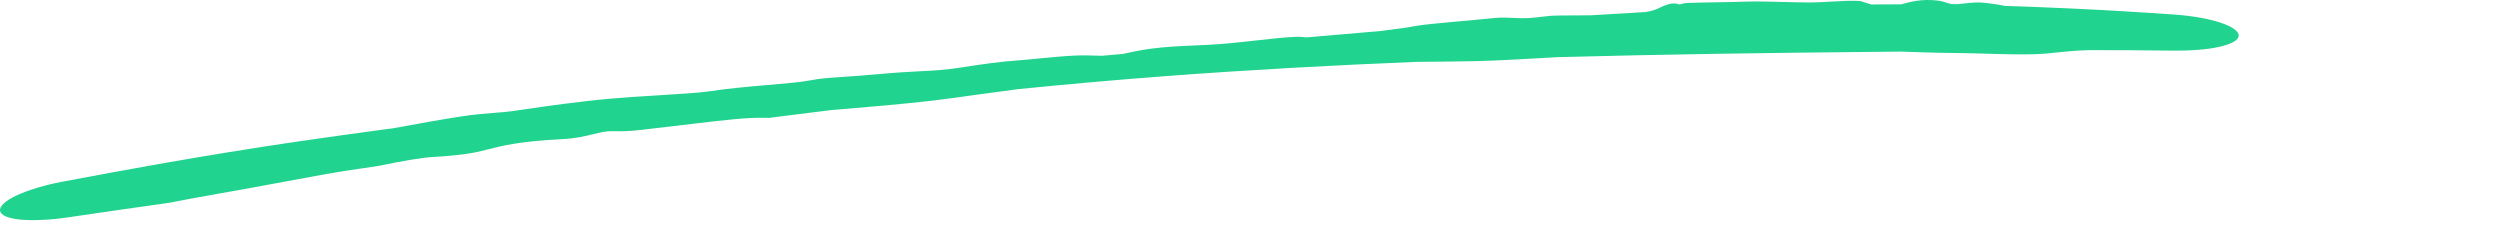
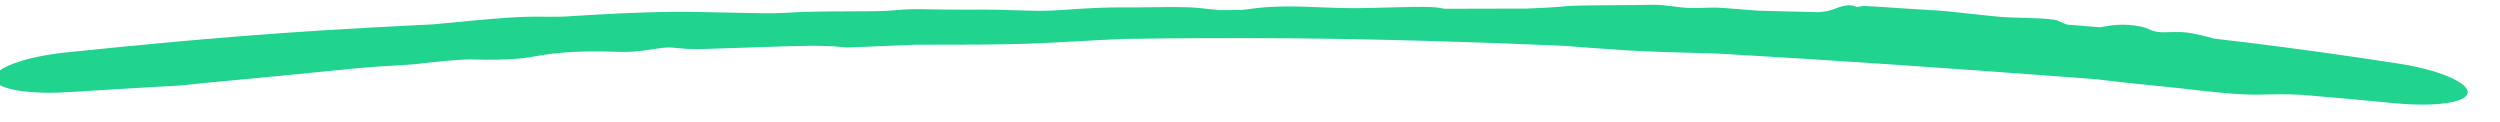
- <svg xmlns="http://www.w3.org/2000/svg" width="771" height="70" viewBox="0 0 771 70" fill="none">
-   <path d="M586.677 1.242C589.198 0.553 592.652 -0.386 597.485 0.167C598.706 0.308 599.503 0.569 600.203 0.803C600.894 1.033 601.512 1.239 602.415 1.284C603.441 1.336 604.653 1.2 605.972 1.053C607.824 0.847 609.892 0.619 611.958 0.858C612.099 0.874 612.251 0.892 612.408 0.909C613.906 1.08 616.12 1.335 618.314 1.832C624.818 2.029 631.478 2.284 637.992 2.587C648.818 3.091 659.877 3.742 670.716 4.503C676.064 4.878 681.126 5.766 684.804 6.99C688.482 8.214 690.484 9.66 690.408 11.031C690.33 12.402 688.183 13.608 684.419 14.448C680.654 15.286 675.572 15.687 670.25 15.616C661.644 15.499 653.089 15.457 644.404 15.459C643.956 15.476 643.506 15.492 643.058 15.507C639.722 15.617 636.61 15.936 633.489 16.263C632.773 16.338 632.054 16.414 631.333 16.488C625.826 17.039 615.327 16.642 609.534 16.464C609.428 16.461 609.321 16.459 609.215 16.455C607.839 16.412 606.536 16.395 605.007 16.379C601.348 16.344 596.447 16.287 586.204 15.915C583.22 15.946 580.228 15.976 577.231 16.004C544.997 16.305 512.742 16.756 480.469 17.621C480.061 17.644 479.647 17.667 479.228 17.691C471.143 18.141 461.129 18.749 454.813 18.863C446.786 19.004 441.33 19.049 436.849 19.077C411.197 20.119 385.611 21.512 359.986 23.441C352.012 24.04 343.909 24.703 335.932 25.414C328.614 26.066 321.137 26.775 313.799 27.509C309.527 28.057 305.488 28.616 301.687 29.146C296.368 29.887 291.659 30.555 287.772 31.012C278.415 32.11 267.597 32.998 259.741 33.662C258.433 33.773 257.196 33.879 256.055 33.978C249.728 34.754 243.448 35.546 237.223 36.347C236.805 36.339 236.362 36.332 235.923 36.323C230.416 36.212 223.795 36.974 213.476 38.205C208.904 38.752 203.634 39.387 197.497 40.081C193.553 40.528 191.48 40.493 189.755 40.468C189.251 40.46 188.778 40.453 188.302 40.459C186.67 40.48 185.001 40.884 183.037 41.361C180.491 41.979 177.445 42.721 173.362 42.915C160.117 43.568 154.533 45.02 150.31 46.11C149.037 46.435 147.887 46.729 146.705 46.965C142.868 47.731 137.384 48.218 133.273 48.435C130.079 48.596 123.358 49.795 118.515 50.822C116.665 51.212 114.171 51.566 111.222 51.988C108.073 52.438 104.464 52.957 100.678 53.652C91.269 55.385 85.901 56.367 81.879 57.112C80.718 57.326 79.641 57.526 78.57 57.726C75.288 58.343 70.779 59.13 66.5 59.891C61.377 60.802 56.153 61.743 52.107 62.55C41.813 64.004 31.476 65.47 20.9 67.042C15.646 67.818 10.372 68.093 6.419 67.737C2.502 67.373 0.274 66.401 0.022 65.024C-0.218 63.645 1.537 61.958 5.11 60.279C8.718 58.594 13.805 57.075 19.044 56.075C29.953 54.004 40.574 52.051 51.272 50.182C64.442 47.884 77.376 45.769 90.716 43.81C99.705 42.49 109.236 41.158 118.256 39.957C119.202 39.831 120.151 39.706 121.103 39.58C128.918 38.144 136.429 36.807 141.906 35.959C146.406 35.263 149.794 35 152.551 34.795C154.476 34.651 156.188 34.524 157.911 34.283C158.836 34.154 160.101 33.968 161.632 33.743C167.976 32.814 178.388 31.307 188.225 30.432C192.637 30.037 197.512 29.738 202.341 29.44C209.215 29.016 215.682 28.633 218.826 28.151C224.402 27.296 230.936 26.719 236.695 26.223C242.115 25.758 246.897 25.357 249.59 24.827C252.801 24.195 255.621 24.003 259.746 23.729C262.589 23.541 266.085 23.312 270.849 22.87C276.342 22.362 280.311 22.152 283.607 21.984C288.252 21.747 291.759 21.57 296.949 20.734C302.73 19.803 308.765 18.993 313.528 18.657C315.701 18.504 318.184 18.258 320.774 18.005C324.195 17.67 327.835 17.32 331.119 17.154C333.828 17.016 336.088 17.088 338.089 17.153C338.713 17.173 339.313 17.191 339.893 17.203C342.05 17.01 344.21 16.817 346.372 16.622C346.719 16.549 347.083 16.469 347.463 16.386C349.368 15.97 351.728 15.46 354.642 15.061C359.246 14.43 363.326 14.247 367.637 14.061C370.992 13.916 374.493 13.769 378.487 13.411C381.198 13.168 384.283 12.821 387.345 12.48C391.892 11.973 396.392 11.482 399.536 11.359C400.714 11.312 401.739 11.411 402.749 11.509C402.754 11.51 402.758 11.51 402.763 11.511C402.831 11.518 402.9 11.524 402.968 11.531C410.573 10.86 418.194 10.201 425.823 9.559C426.482 9.473 427.149 9.386 427.808 9.301C431.029 8.887 434.16 8.491 436.194 8.079C438.397 7.633 443.976 7.113 449.859 6.587C453.71 6.243 457.696 5.894 460.945 5.548C462.844 5.346 464.661 5.427 466.529 5.512C468.271 5.591 470.061 5.674 472.004 5.534C472.978 5.464 474.026 5.34 475.146 5.207C476.13 5.091 477.175 4.967 478.27 4.87C479.287 4.781 481.561 4.768 484.476 4.757C486.277 4.75 488.323 4.744 490.468 4.721C496.126 4.365 501.772 4.031 507.45 3.72C508.628 3.522 509.648 3.284 510.451 2.997C511.028 2.792 511.516 2.554 512.018 2.311C512.701 1.98 513.407 1.638 514.388 1.351C515.154 1.127 516.063 1.016 516.678 1.077C516.964 1.106 517.186 1.17 517.387 1.229C517.617 1.296 517.823 1.355 518.07 1.345C518.249 1.337 518.434 1.279 518.66 1.207C519.022 1.093 519.493 0.945 520.216 0.916C522.907 0.811 525.958 0.758 528.975 0.711C532.322 0.659 535.589 0.615 538.187 0.509C541.097 0.39 545.247 0.485 549.392 0.593C552.297 0.668 555.22 0.748 557.715 0.759C560.161 0.77 562.703 0.62 565.16 0.479C568.111 0.309 570.945 0.15 573.352 0.296C573.838 0.326 574.445 0.532 575.214 0.79C575.758 0.973 576.384 1.183 577.095 1.375C580.183 1.347 583.265 1.334 586.34 1.334C586.448 1.305 586.559 1.275 586.671 1.244C586.673 1.244 586.675 1.242 586.677 1.242Z" fill="#20D38E" />
+ <svg xmlns="http://www.w3.org/2000/svg" width="700" height="34" viewBox="0 0 700 34" fill="none">
+   <path d="M 588.40 7.57 C 590.97 7.10 594.49 6.45 599.26 7.41 C 600.47 7.65 601.24 7.98 601.92 8.27 C 602.59 8.55 603.19 8.81 604.08 8.93 C 605.10 9.07 606.32 9.04 607.65 9.00 C 609.51 8.95 611.59 8.89 613.63 9.31 C 613.77 9.33 613.92 9.36 614.07 9.39 C 615.55 9.69 617.74 10.13 619.88 10.81 C 626.34 11.55 632.96 12.36 639.43 13.21 C 650.17 14.62 661.14 16.19 671.87 17.85 C 677.17 18.68 682.14 19.98 685.71 21.51 C 689.27 23.04 691.14 24.65 690.95 26.01 C 690.76 27.37 688.52 28.39 684.70 28.91 C 680.88 29.43 675.78 29.41 670.48 28.89 C 661.91 28.05 653.39 27.30 644.74 26.57 C 644.29 26.55 643.84 26.53 643.39 26.51 C 640.06 26.34 636.93 26.39 633.79 26.46 C 633.07 26.47 632.35 26.49 631.63 26.50 C 626.09 26.59 615.66 25.32 609.91 24.65 C 609.80 24.64 609.69 24.63 609.59 24.62 C 608.22 24.46 606.92 24.33 605.40 24.19 C 601.76 23.85 596.88 23.38 586.70 22.16 C 583.73 21.94 580.74 21.72 577.76 21.49 C 545.61 19.09 513.43 16.85 481.20 15.01 C 480.79 15.00 480.37 14.98 479.95 14.97 C 471.86 14.74 461.83 14.51 455.53 14.10 C 447.52 13.57 442.08 13.16 437.61 12.81 C 411.96 11.70 386.35 10.95 360.65 10.72 C 352.65 10.66 344.52 10.64 336.51 10.68 C 329.17 10.72 321.66 10.80 314.28 10.91 C 309.98 11.10 305.91 11.32 302.08 11.53 C 296.72 11.83 291.97 12.10 288.06 12.23 C 278.64 12.54 267.78 12.52 259.90 12.52 C 258.59 12.52 257.35 12.52 256.20 12.53 C 249.83 12.77 243.51 13.04 237.24 13.31 C 236.82 13.27 236.38 13.23 235.94 13.18 C 230.47 12.61 223.80 12.81 213.42 13.18 C 208.82 13.34 203.51 13.53 197.34 13.71 C 193.37 13.83 191.31 13.62 189.59 13.45 C 189.09 13.40 188.62 13.35 188.14 13.32 C 186.52 13.20 184.82 13.46 182.82 13.78 C 180.23 14.18 177.14 14.66 173.05 14.51 C 159.80 14.06 154.11 15.04 149.81 15.77 C 148.52 15.99 147.35 16.18 146.15 16.32 C 142.26 16.76 136.76 16.79 132.64 16.66 C 129.44 16.55 122.65 17.19 117.73 17.80 C 115.86 18.04 113.34 18.18 110.37 18.36 C 107.19 18.54 103.55 18.76 99.72 19.13 C 90.20 20.07 84.77 20.60 80.70 21.01 C 79.53 21.12 78.44 21.23 77.35 21.34 C 74.03 21.68 69.47 22.09 65.14 22.49 C 59.96 22.97 54.68 23.47 50.58 23.93 C 40.20 24.52 29.77 25.12 19.10 25.80 C 13.80 26.13 8.53 25.97 4.62 25.28 C 0.74 24.59 -1.40 23.43 -1.53 22.04 C -1.66 20.65 0.23 19.11 3.94 17.74 C 7.67 16.36 12.87 15.27 18.17 14.72 C 29.22 13.56 39.96 12.51 50.78 11.54 C 64.10 10.35 77.16 9.33 90.62 8.49 C 99.69 7.93 109.30 7.40 118.39 6.96 C 119.34 6.91 120.29 6.86 121.25 6.82 C 129.16 6.04 136.76 5.34 142.29 4.95 C 146.83 4.63 150.23 4.65 152.99 4.68 C 154.92 4.70 156.64 4.72 158.38 4.62 C 159.31 4.57 160.58 4.49 162.13 4.39 C 168.53 4.00 179.03 3.37 188.91 3.32 C 193.34 3.29 198.22 3.40 203.06 3.51 C 209.94 3.66 216.42 3.82 219.59 3.61 C 225.22 3.22 231.78 3.19 237.56 3.18 C 243.00 3.17 247.80 3.17 250.52 2.87 C 253.78 2.51 256.60 2.55 260.74 2.62 C 263.59 2.67 267.09 2.74 271.87 2.70 C 277.39 2.65 281.36 2.77 284.66 2.88 C 289.31 3.03 292.82 3.15 298.06 2.75 C 303.90 2.31 309.98 2.01 314.75 2.07 C 316.93 2.10 319.43 2.06 322.03 2.03 C 325.47 1.98 329.12 1.94 332.41 2.04 C 335.12 2.13 337.37 2.39 339.36 2.63 C 339.98 2.70 340.57 2.77 341.15 2.83 C 343.31 2.82 345.48 2.80 347.65 2.79 C 348.01 2.75 348.38 2.70 348.76 2.65 C 350.69 2.39 353.09 2.08 356.03 1.93 C 360.67 1.68 364.75 1.84 369.06 2.02 C 372.41 2.15 375.92 2.30 379.93 2.28 C 382.65 2.26 385.75 2.18 388.83 2.09 C 393.40 1.97 397.93 1.85 401.07 1.99 C 402.25 2.05 403.26 2.23 404.26 2.41 C 404.27 2.41 404.27 2.42 404.27 2.42 C 404.34 2.43 404.41 2.44 404.48 2.45 C 412.11 2.42 419.76 2.40 427.42 2.40 C 428.08 2.37 428.75 2.34 429.42 2.31 C 432.66 2.17 435.81 2.03 437.88 1.79 C 440.11 1.53 445.71 1.48 451.62 1.45 C 455.48 1.43 459.49 1.42 462.75 1.34 C 464.66 1.30 466.46 1.53 468.32 1.77 C 470.05 2.00 471.83 2.23 473.77 2.25 C 474.75 2.27 475.80 2.23 476.93 2.19 C 477.92 2.16 478.97 2.12 480.07 2.12 C 481.09 2.11 483.36 2.29 486.27 2.52 C 488.06 2.67 490.10 2.83 492.24 2.99 C 497.91 3.11 503.56 3.25 509.25 3.41 C 510.44 3.31 511.47 3.16 512.30 2.94 C 512.89 2.79 513.40 2.59 513.92 2.39 C 514.62 2.12 515.36 1.84 516.36 1.63 C 517.14 1.47 518.06 1.44 518.66 1.55 C 518.95 1.60 519.16 1.69 519.36 1.76 C 519.58 1.85 519.78 1.92 520.03 1.93 C 520.21 1.94 520.40 1.90 520.63 1.85 C 521.00 1.76 521.48 1.65 522.20 1.69 C 524.89 1.81 527.94 2.01 530.95 2.22 C 534.29 2.44 537.55 2.67 540.14 2.79 C 543.05 2.91 547.18 3.35 551.30 3.81 C 554.19 4.12 557.10 4.45 559.58 4.67 C 562.02 4.88 564.57 4.95 567.03 5.01 C 569.98 5.09 572.82 5.17 575.20 5.52 C 575.69 5.59 576.27 5.84 577.02 6.16 C 577.54 6.39 578.15 6.65 578.84 6.90 C 581.92 7.13 585.00 7.38 588.06 7.64 C 588.17 7.62 588.28 7.60 588.40 7.57 C 588.40 7.57 588.40 7.57 588.40 7.57 Z" fill="#20D38E" />
</svg>
